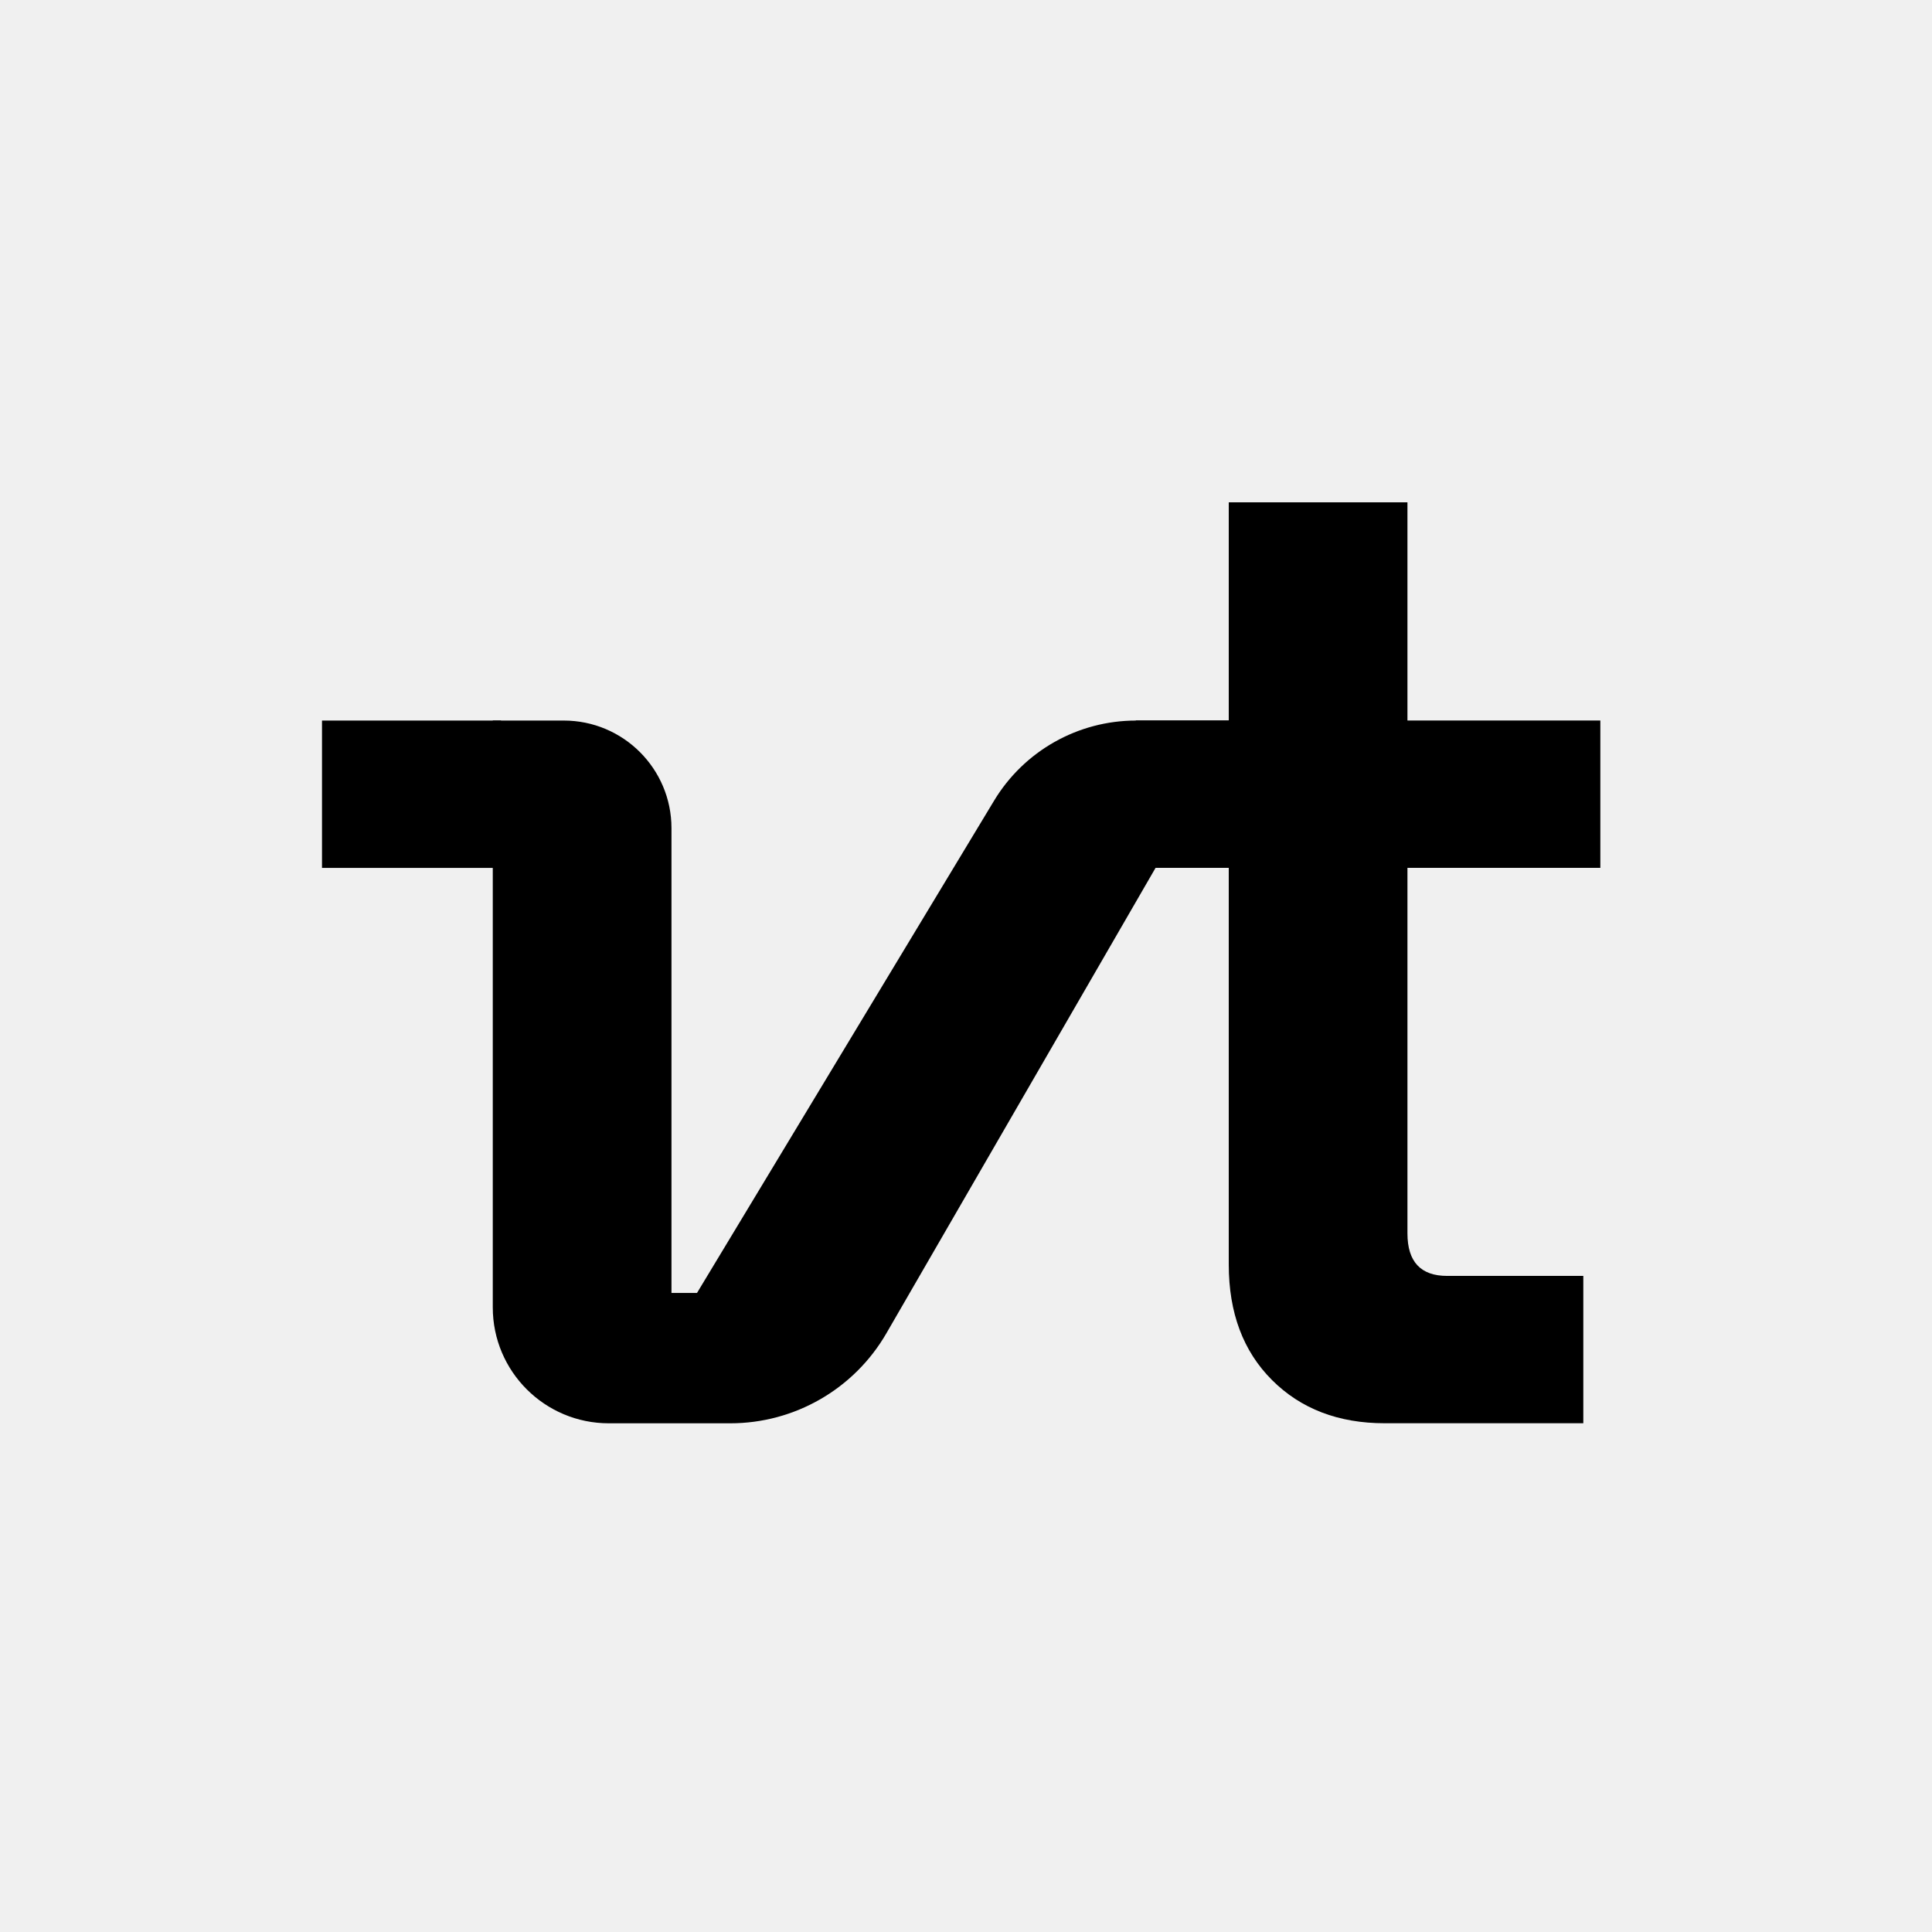
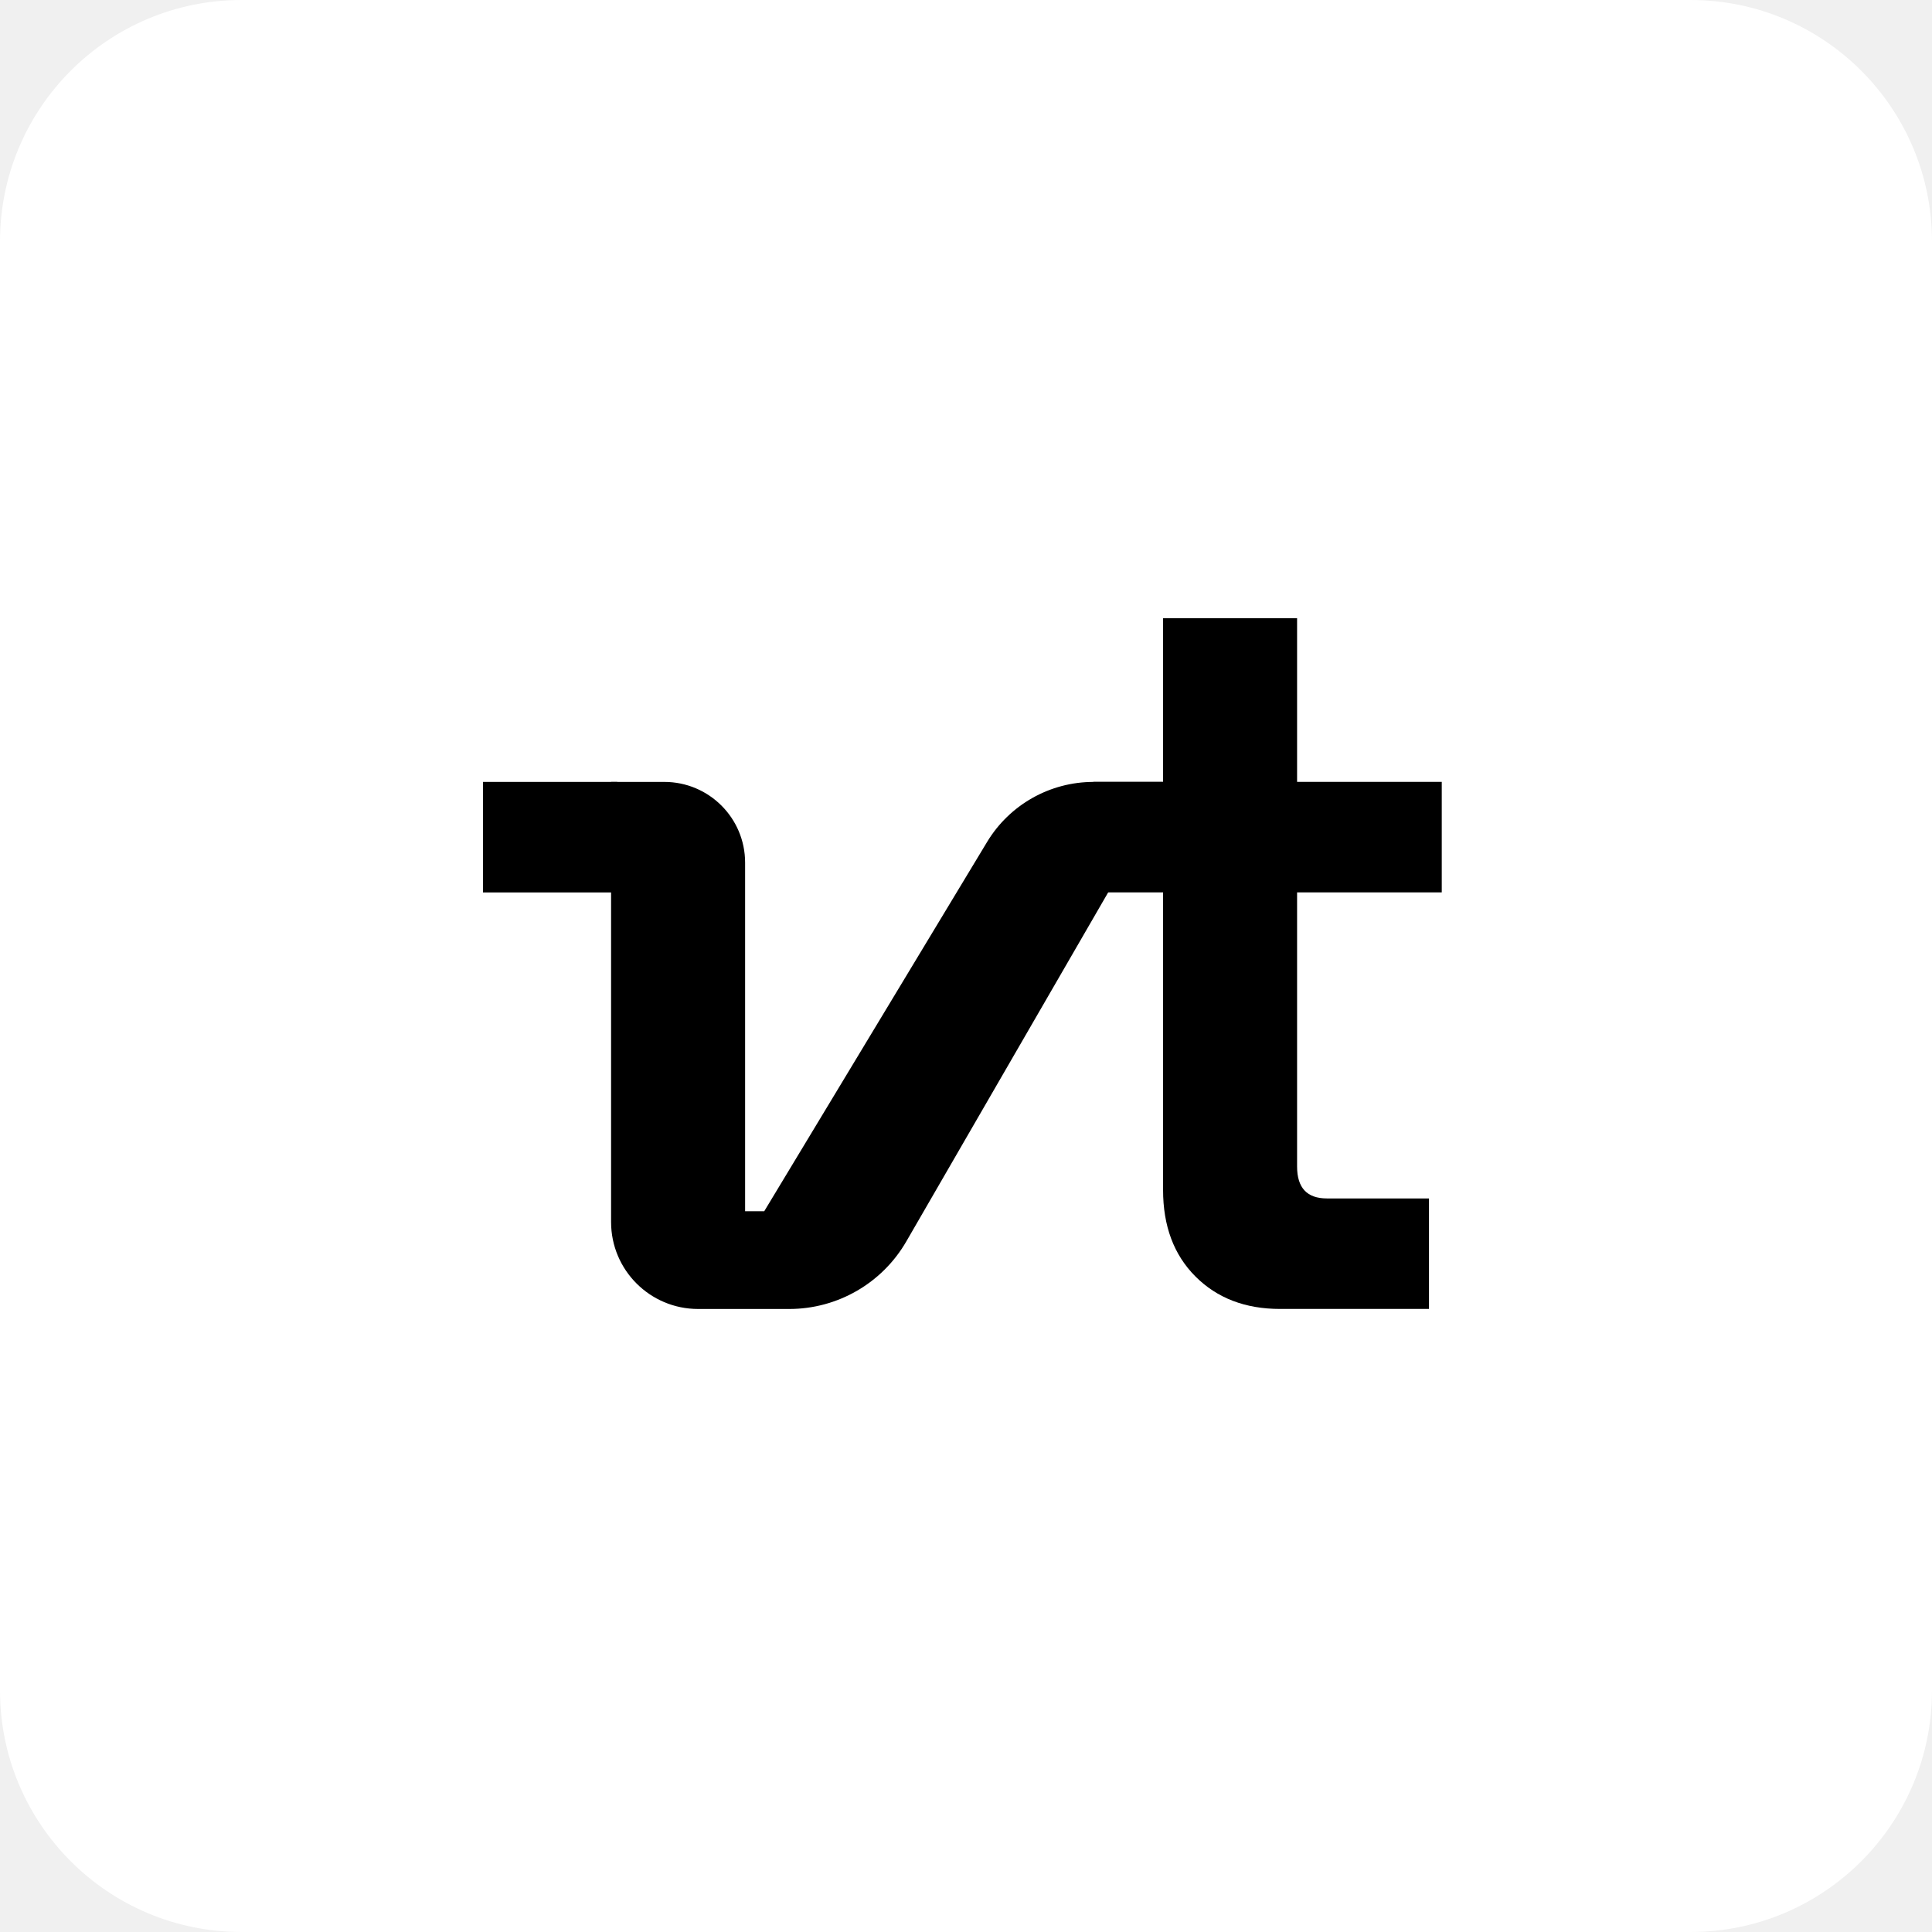
- <svg xmlns="http://www.w3.org/2000/svg" width="400" height="400" viewBox="50 50 300 300" fill="none">
+ <svg xmlns="http://www.w3.org/2000/svg" width="400" height="400" viewBox="0 0 400 400" fill="none">
+   <rect width="400" height="400" fill="white" rx="50" ry="50" />
  <g clip-path="url(#clip0_1045_835)">
    <path d="M265.026 271.002C257.83 271.002 251.994 268.767 247.518 264.293C243.038 259.821 240.802 253.841 240.802 246.363V184.761H226.364V161.881H240.802V128H268.548V161.881H298.5V184.761H268.548V241.521C268.548 245.921 270.604 248.123 274.716 248.123H295.856V271.002H265.026Z" fill="black" />
    <path d="M204.362 174.325L158.23 250.768H154.266V178.601C154.266 169.37 146.776 161.887 137.536 161.887H126.518V253.01C126.518 262.95 134.586 271.01 144.536 271.01H163.396C173.396 271.01 182.638 265.682 187.64 257.03L242.664 161.887H226.404C217.384 161.887 209.02 166.606 204.362 174.325Z" fill="black" />
    <path d="M99.994 161.887H127.8V184.769H99.994V161.887Z" fill="black" />
  </g>
  <defs>
    <clipPath id="clip0_1045_835">
      <rect width="200" height="143.86" fill="white" transform="translate(100 128)" />
    </clipPath>
  </defs>
</svg>
